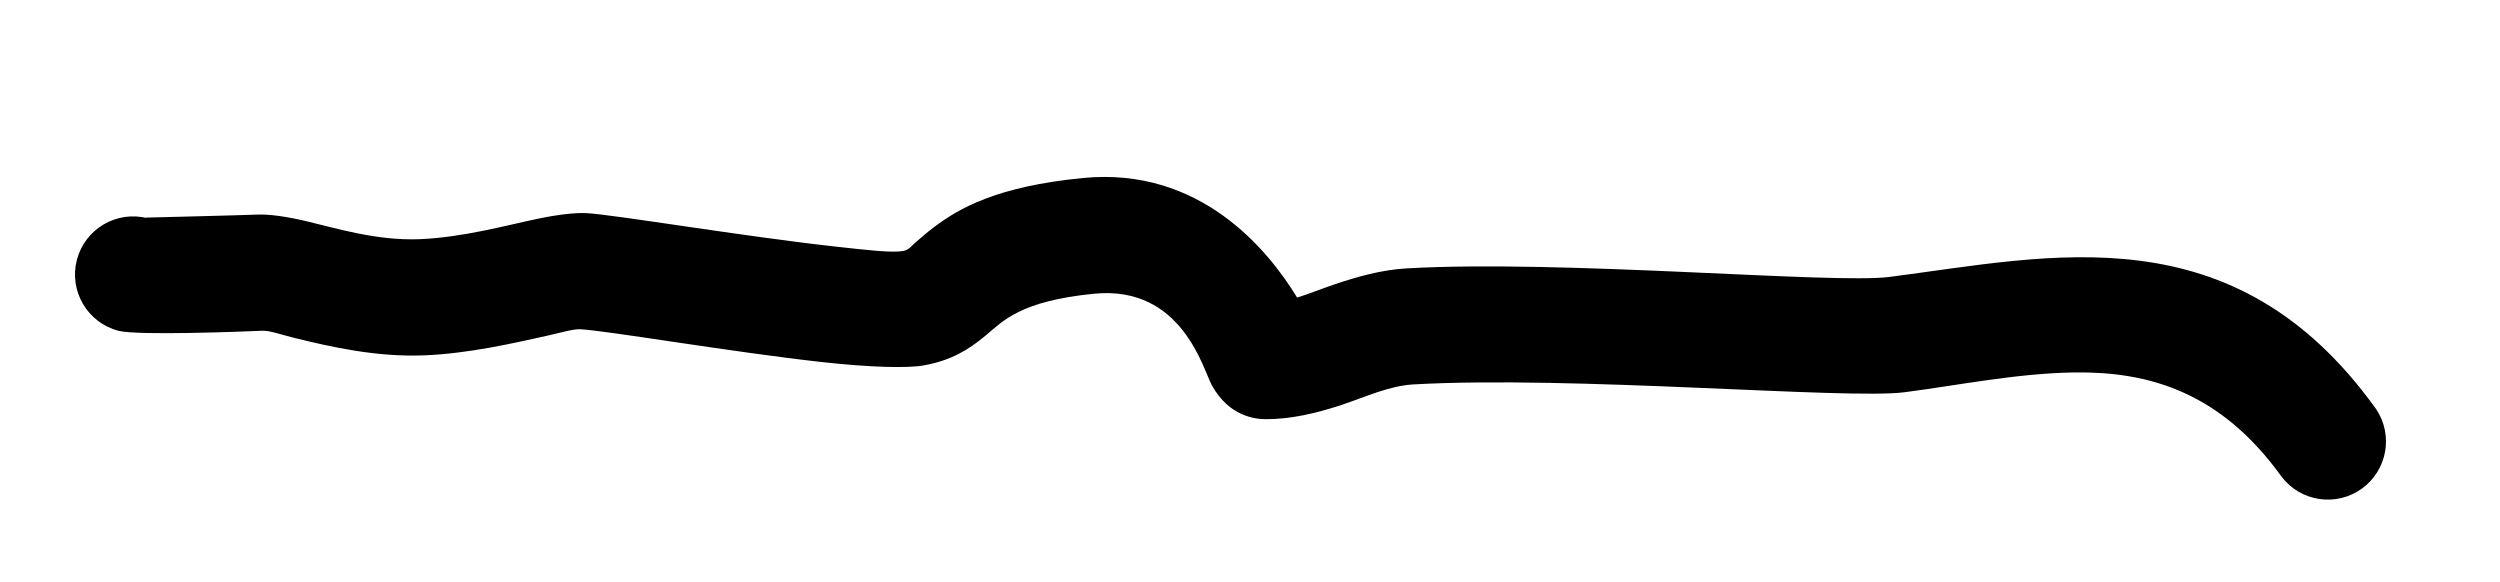
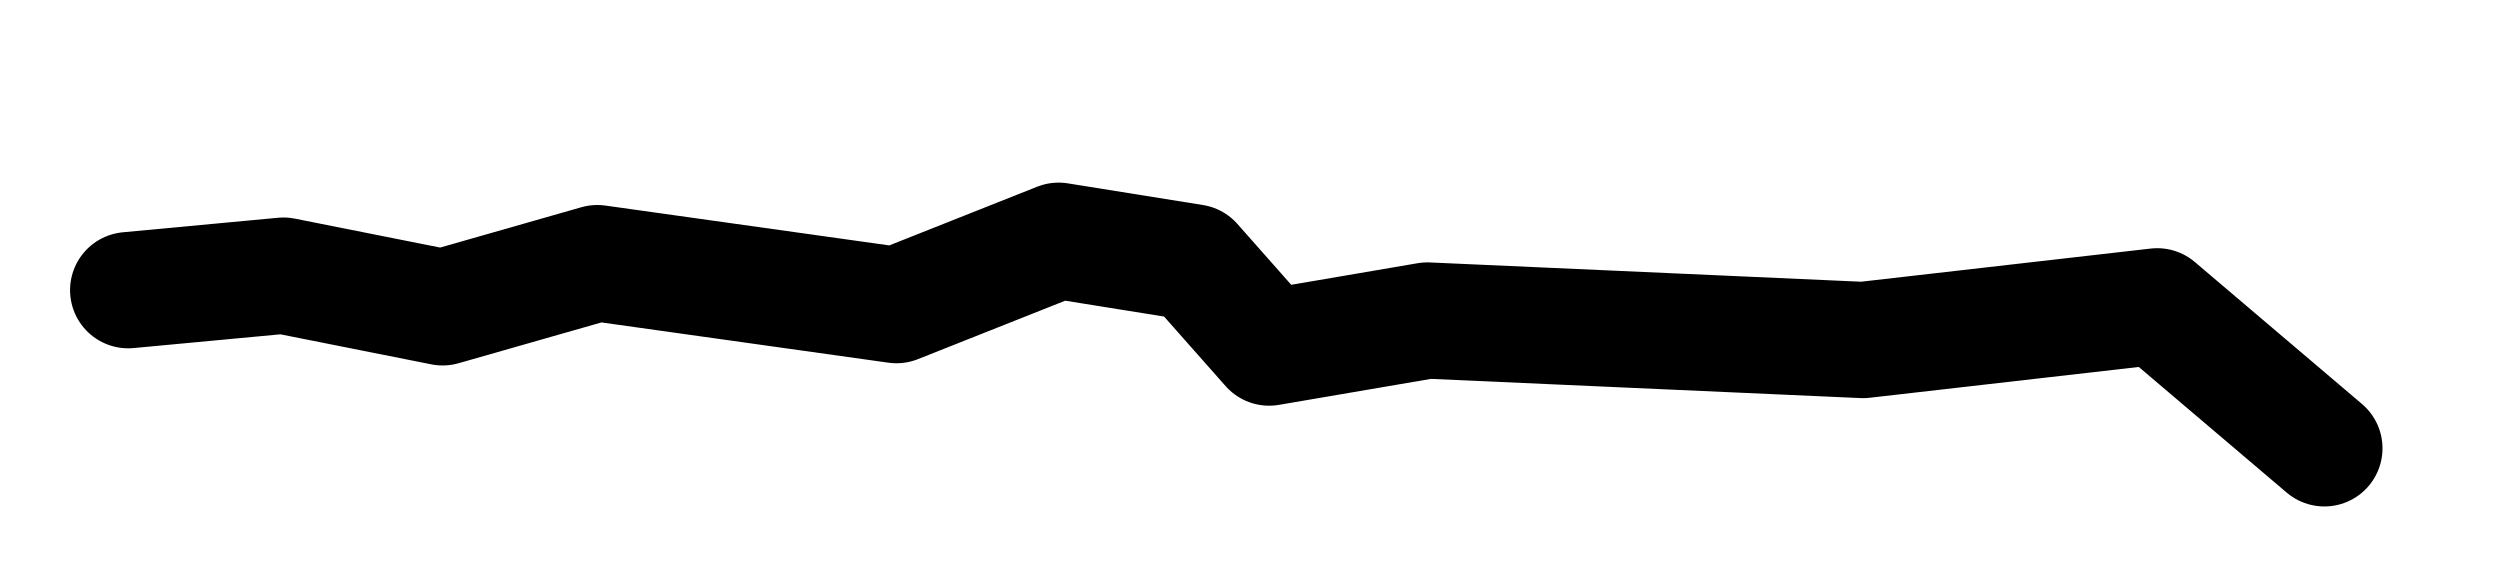
- <svg xmlns="http://www.w3.org/2000/svg" viewBox="0 0 43 10" xml:space="preserve" style="fill-rule:evenodd;clip-rule:evenodd;stroke-linejoin:round;stroke-miterlimit:2">
-   <path d="M22.31 5.118c-.496-.817-1.668-2.255-3.689-2.056-1.473.145-2.123.518-2.556.845-.123.093-.228.185-.327.271-.062.055-.105.121-.204.139-.193.035-.63-.017-1.164-.076-1.574-.174-3.807-.549-4.279-.575-.196-.01-.488.023-.843.097-.532.111-1.288.321-2.031.351-.736.029-1.435-.188-1.934-.306-.357-.085-.653-.126-.863-.117-.249.011-1.925.052-1.925.052l.046.011a1 1 0 1 0-.502 1.936c.324.084 2.136.014 2.472-.001.128-.006.319.066.56.125.617.152 1.406.331 2.226.298.75-.03 1.514-.204 2.112-.337.25-.056.45-.118.575-.112.46.025 2.633.397 4.167.566.799.088 1.456.108 1.743.055.471-.086.768-.271 1.058-.512.297-.248.592-.594 1.865-.72 1.518-.149 1.878 1.308 2.029 1.579.296.531.742.579.931.579.435 0 .869-.104 1.3-.246.409-.136.813-.328 1.233-.352 2.731-.155 7.456.262 8.444.135.943-.122 1.942-.328 2.935-.341 1.256-.016 2.5.326 3.554 1.793a1 1 0 0 0 1.624-1.166c-2.45-3.413-5.596-2.626-8.367-2.27-.973.125-5.618-.3-8.303-.147-.426.024-.847.14-1.263.282-.21.071-.417.157-.624.22Z" />
+ <svg xmlns="http://www.w3.org/2000/svg" viewBox="0 0 43 10" xml:space="preserve" style="fill-rule:evenodd;clip-rule:evenodd;stroke-linecap:round;stroke-linejoin:round;stroke-miterlimit:1.5">
+   <path d="m2.205 4.991 2.671-.25 2.737.545 2.661-.76 5.145.722 2.789-1.107 2.326.373 1.295 1.464 2.722-.465 7.494.335 5.059-.579 2.875 2.442" style="fill:none;stroke:#000;stroke-width:2px" />
</svg>
